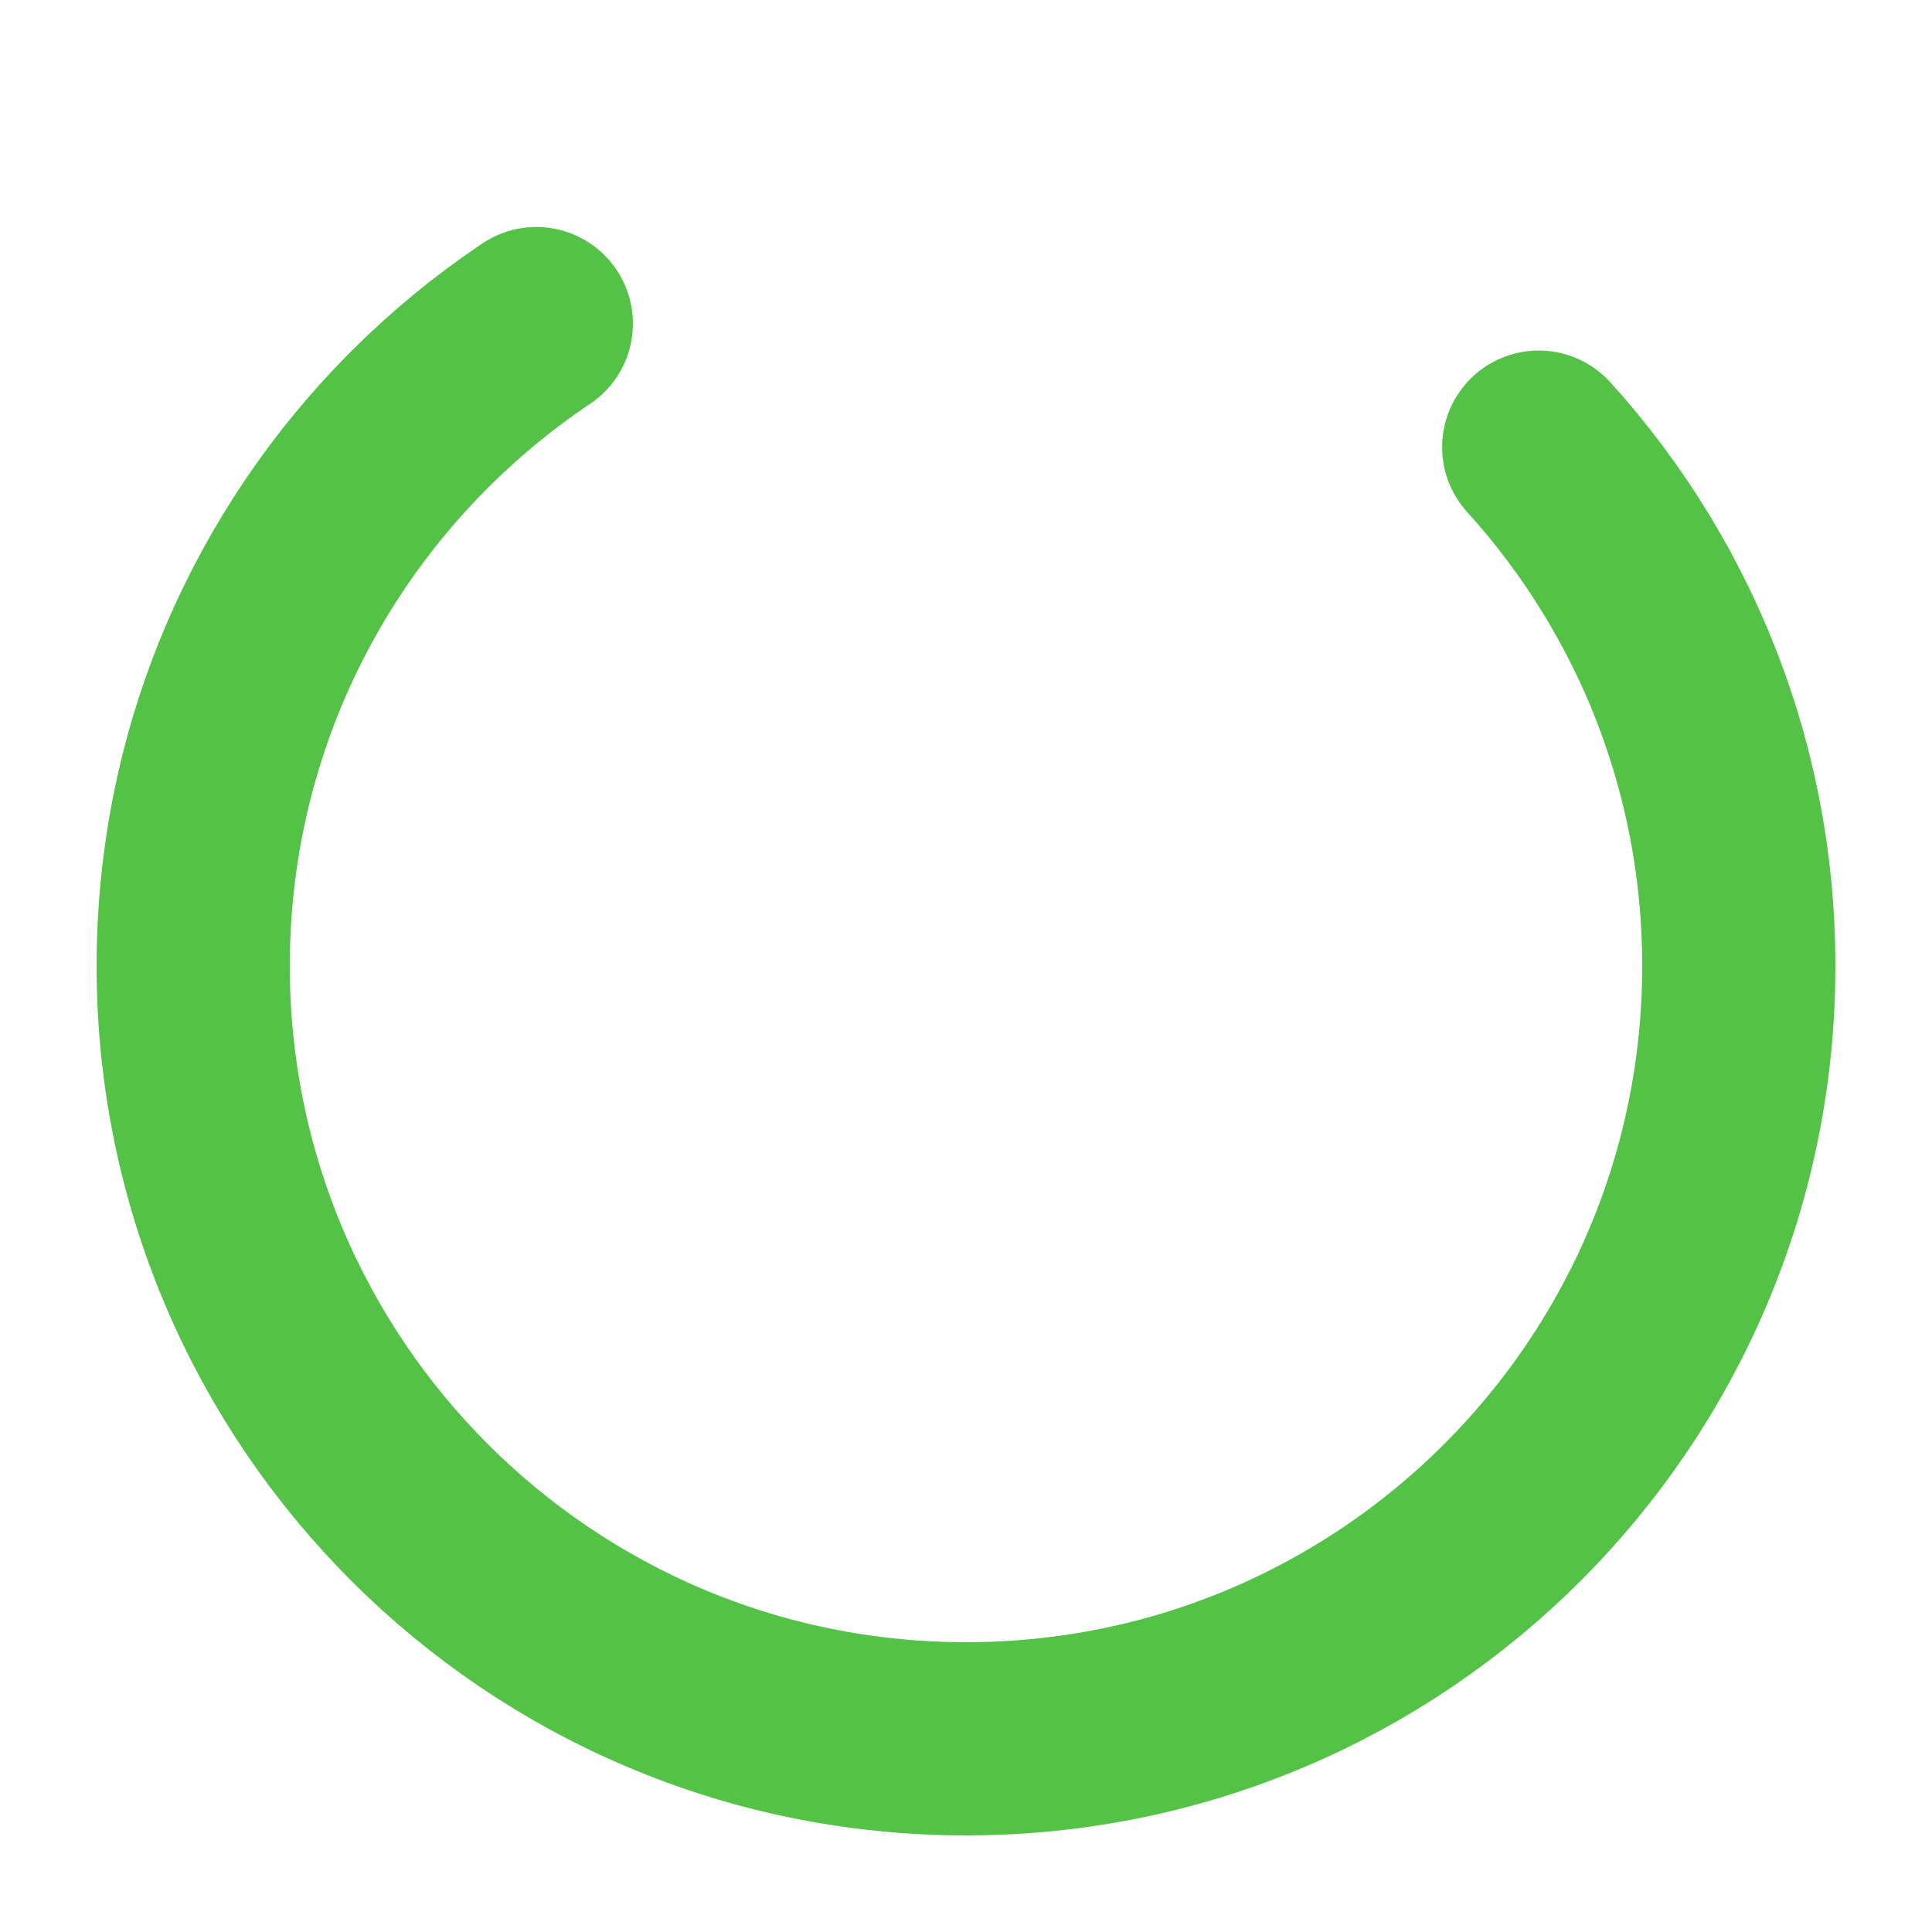
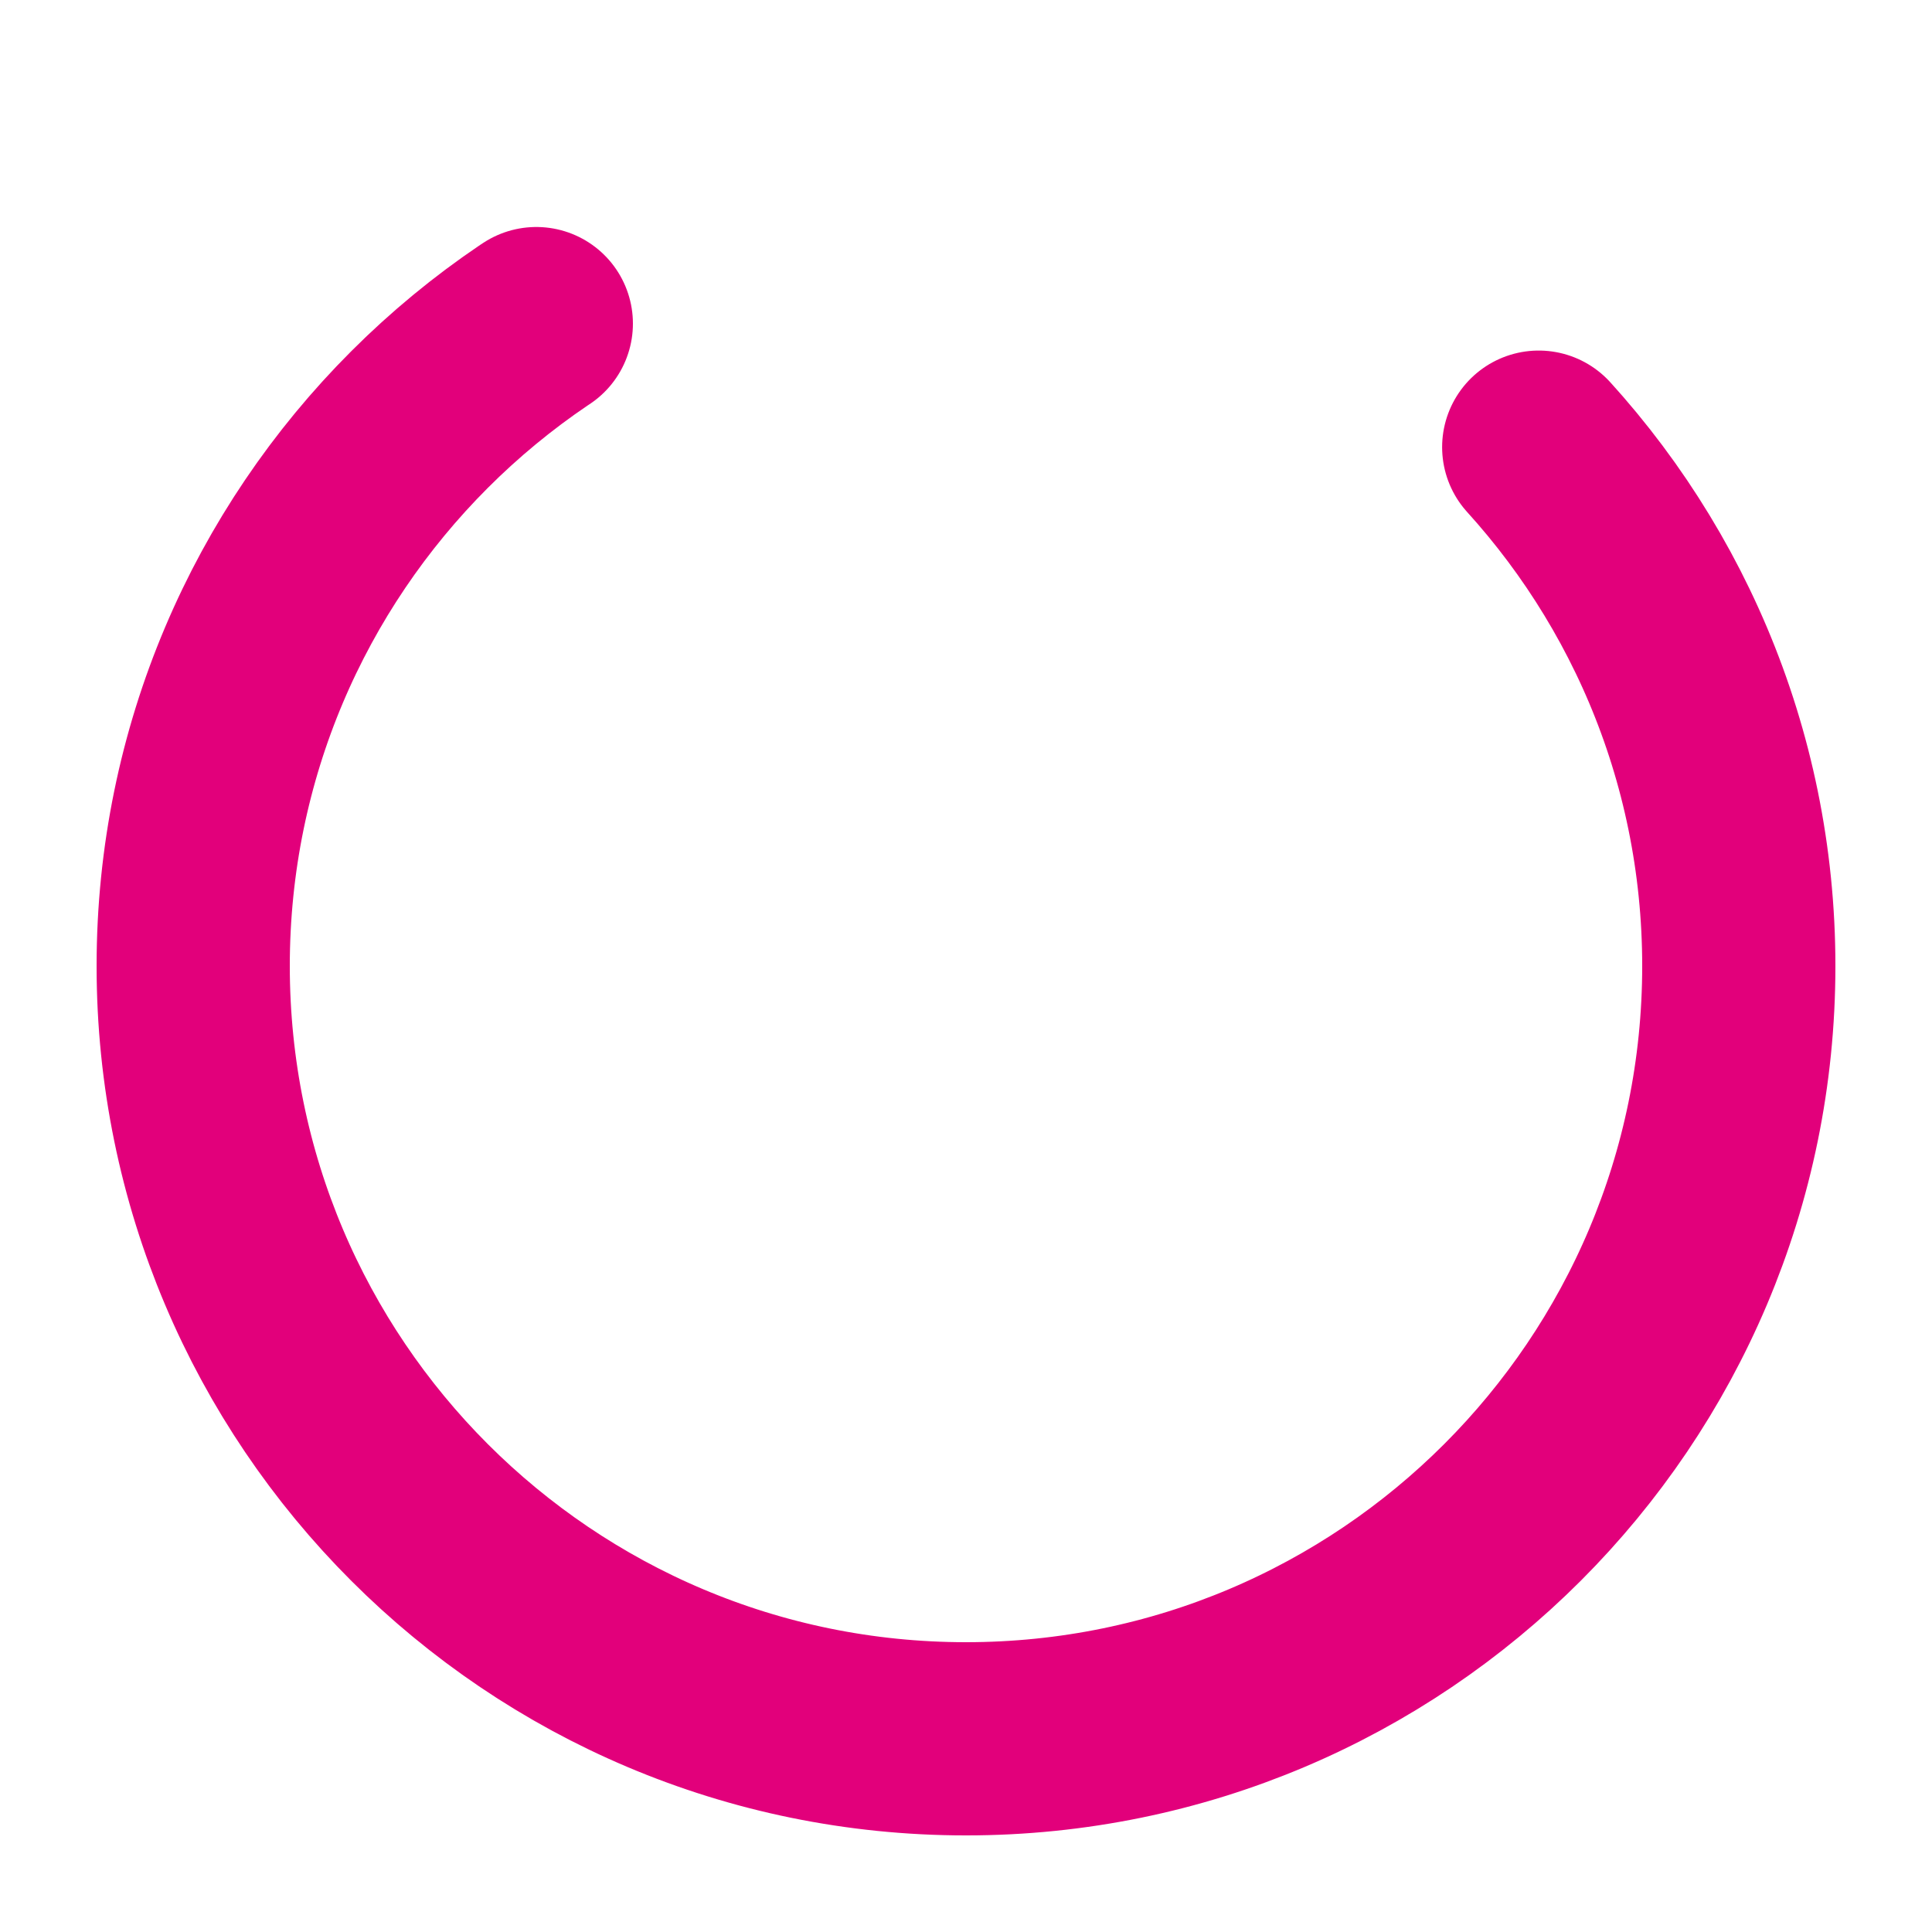
<svg xmlns="http://www.w3.org/2000/svg" style="margin: auto; background: none; display: block; shape-rendering: auto;" width="200px" height="200px" viewBox="0 0 100 100" preserveAspectRatio="xMidYMid">
-   <circle cx="50" cy="50" fill="none" stroke="#54C247" stroke-width="10" r="40" stroke-linecap="round" stroke-dasharray="164.934 56.978">
+   <circle cx="50" cy="50" fill="none" stroke="#e2007b" stroke-width="10" r="40" stroke-linecap="round" stroke-dasharray="164.934 56.978">
    <animateTransform attributeName="transform" type="rotate" repeatCount="indefinite" dur="1s" values="0 50 50;360 50 50" keyTimes="0;1" />
  </circle>
</svg>
